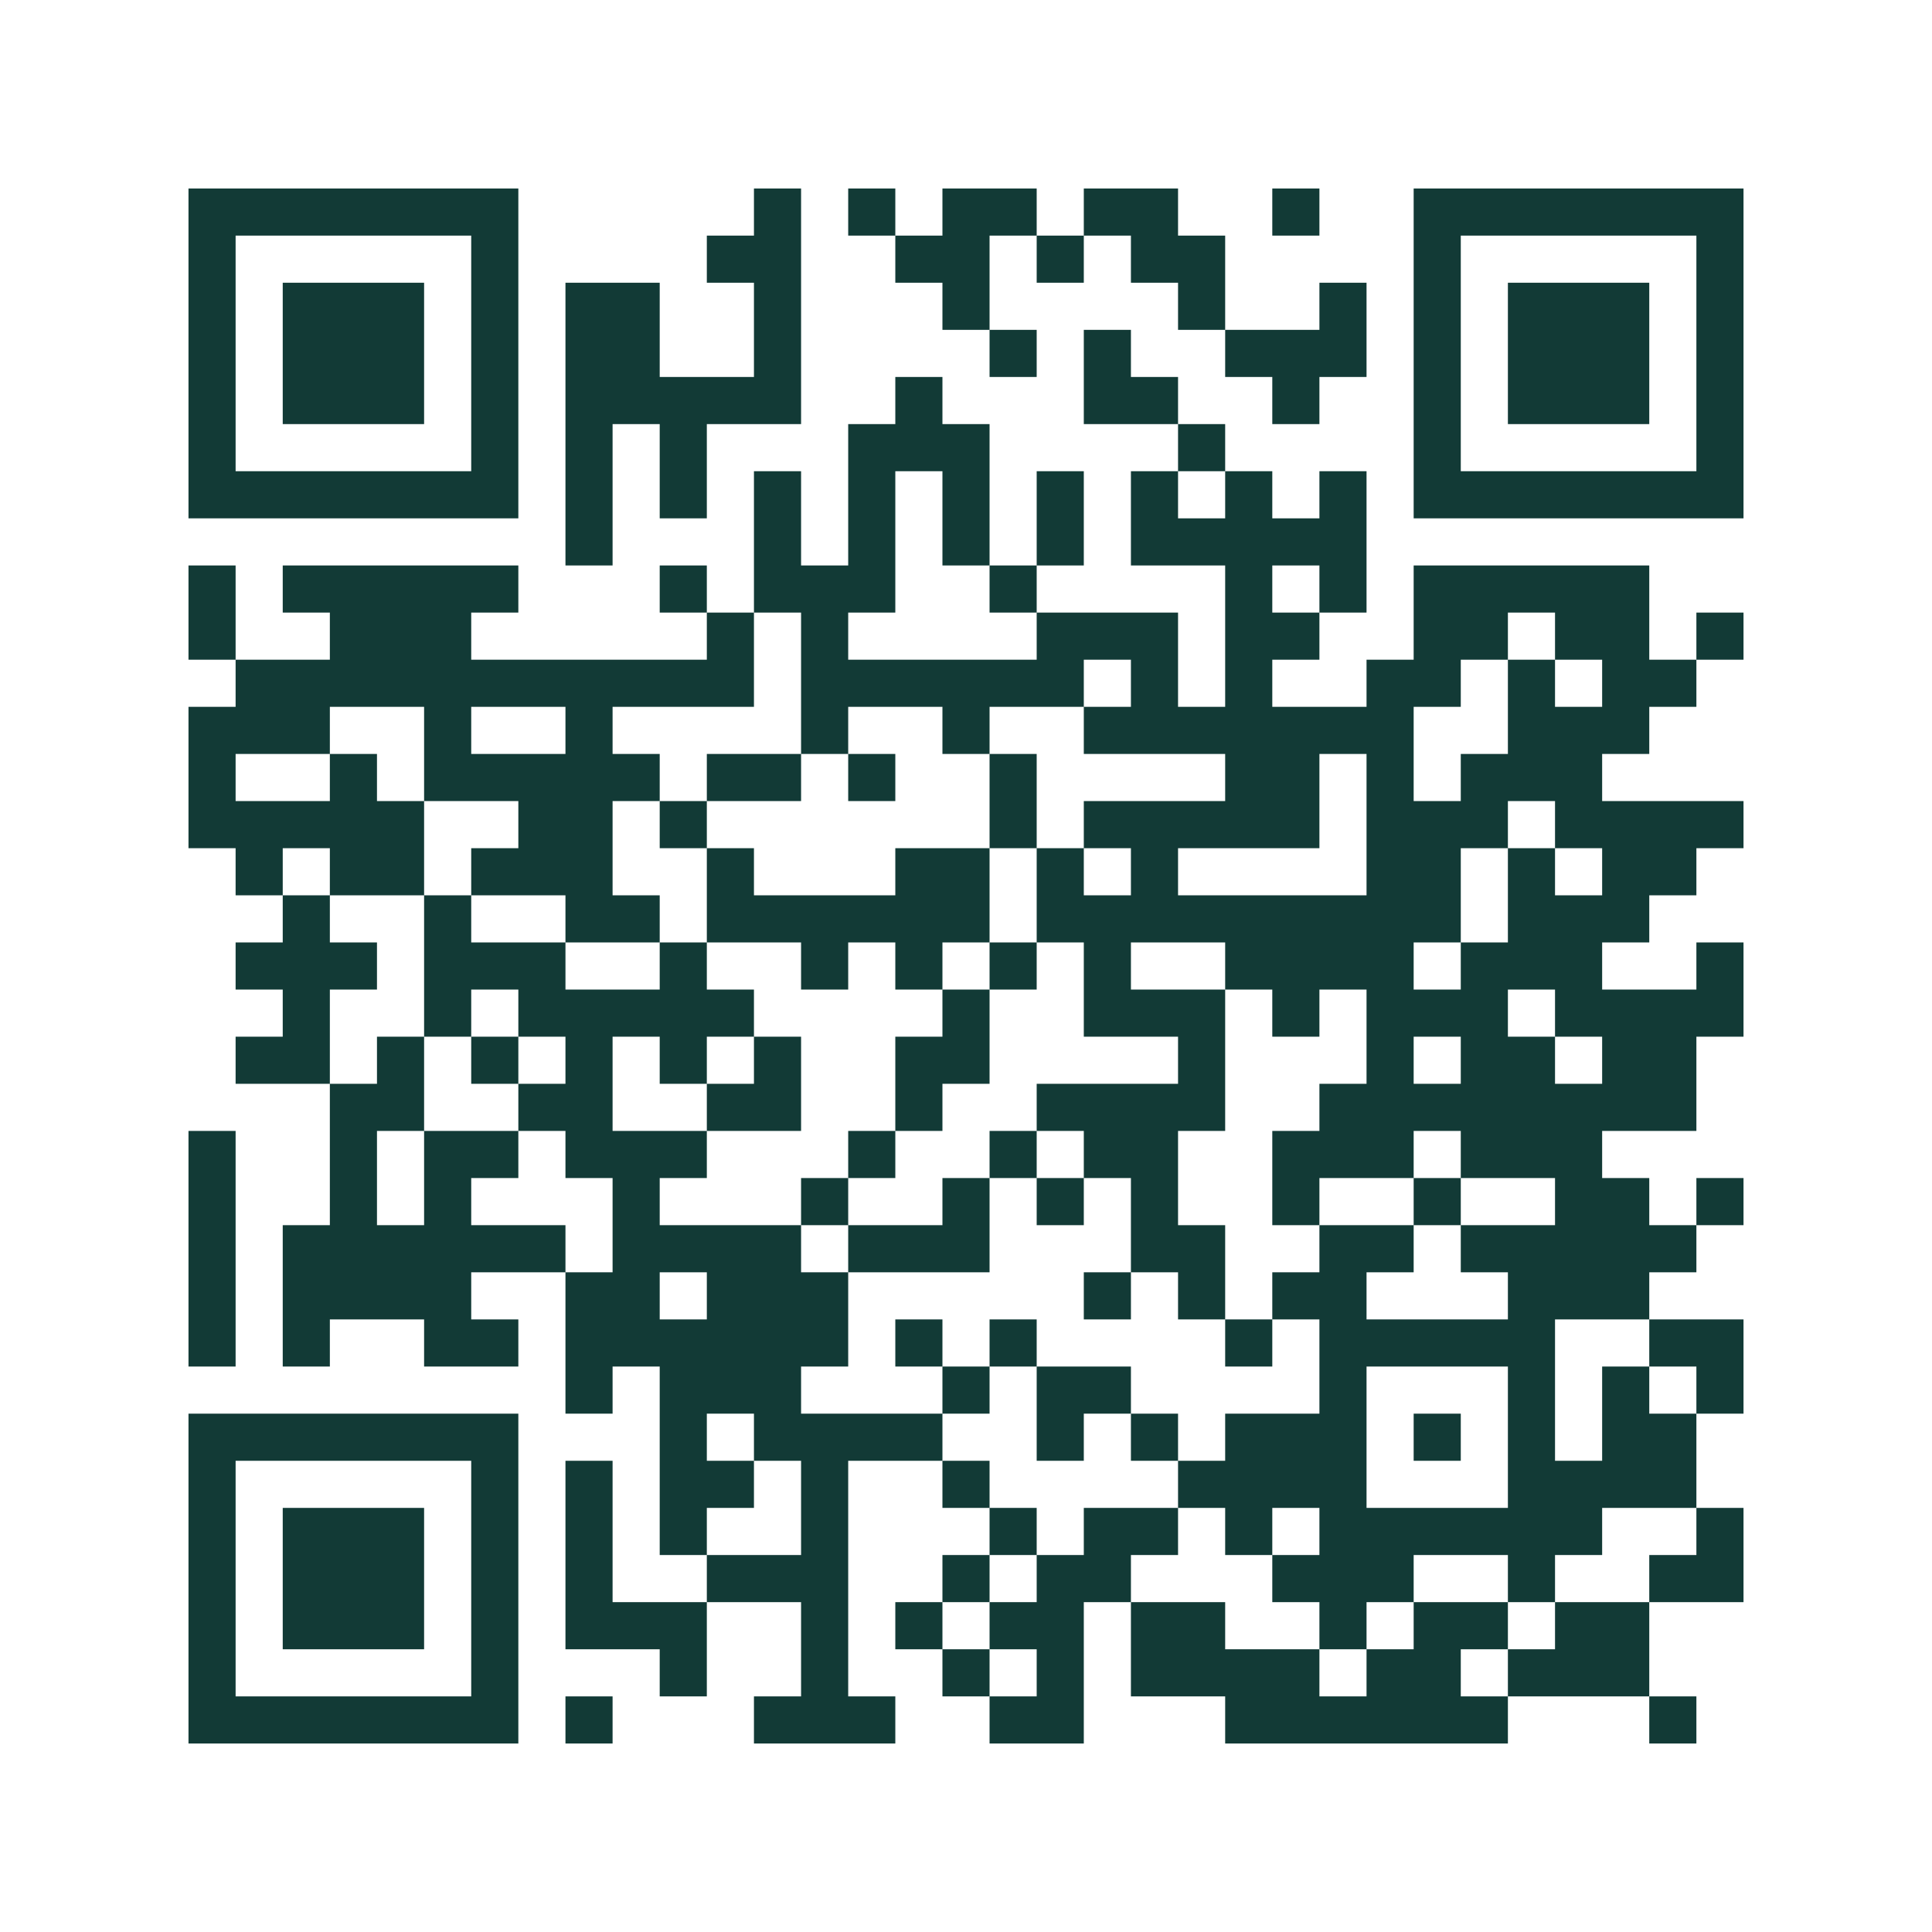
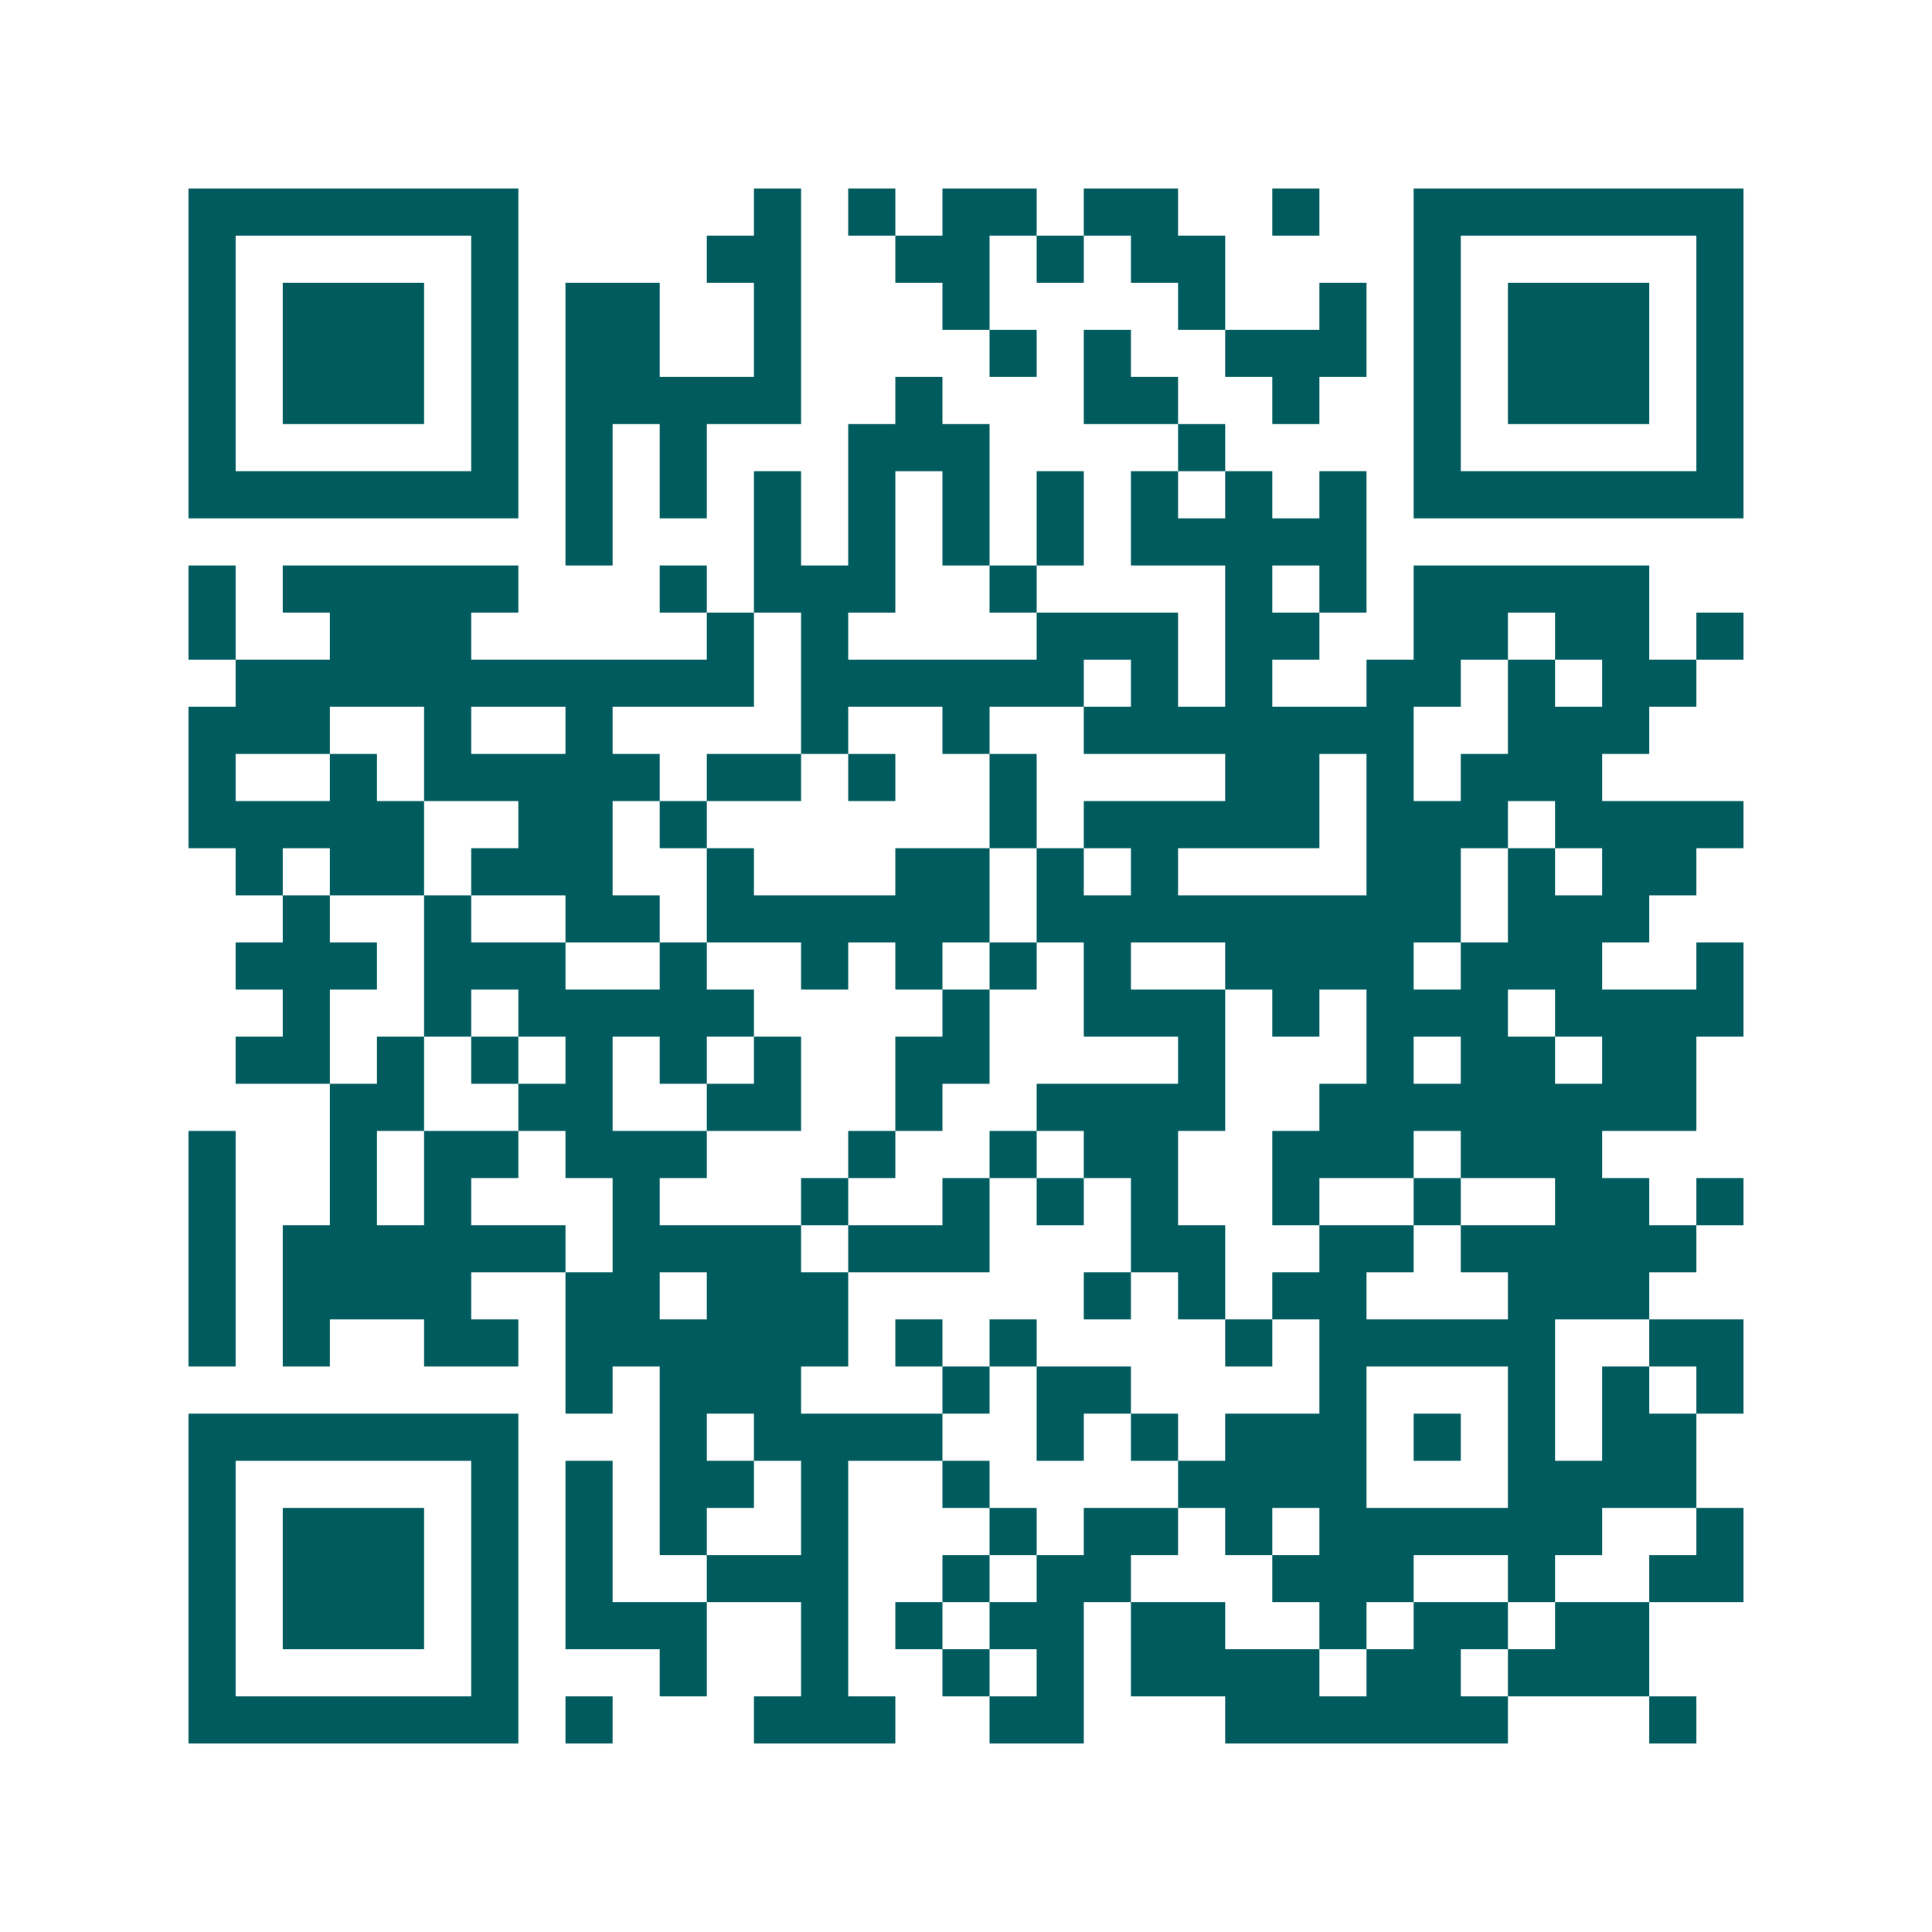
<svg xmlns="http://www.w3.org/2000/svg" width="41" height="41" class="segno">
  <path fill="#fff" d="M0 0h41v41h-41z" />
-   <path class="qrline" stroke="#123a36" d="M4 4.5h7m5 0h1m1 0h1m1 0h2m1 0h2m2 0h1m2 0h7m-33 1h1m5 0h1m4 0h2m2 0h2m1 0h1m1 0h2m4 0h1m5 0h1m-33 1h1m1 0h3m1 0h1m1 0h2m2 0h1m3 0h1m4 0h1m2 0h1m1 0h1m1 0h3m1 0h1m-33 1h1m1 0h3m1 0h1m1 0h2m2 0h1m4 0h1m1 0h1m2 0h3m1 0h1m1 0h3m1 0h1m-33 1h1m1 0h3m1 0h1m1 0h5m2 0h1m3 0h2m2 0h1m2 0h1m1 0h3m1 0h1m-33 1h1m5 0h1m1 0h1m1 0h1m3 0h3m4 0h1m4 0h1m5 0h1m-33 1h7m1 0h1m1 0h1m1 0h1m1 0h1m1 0h1m1 0h1m1 0h1m1 0h1m1 0h1m1 0h7m-25 1h1m3 0h1m1 0h1m1 0h1m1 0h1m1 0h5m-25 1h1m1 0h5m3 0h1m1 0h3m2 0h1m4 0h1m1 0h1m1 0h5m-31 1h1m2 0h3m5 0h1m1 0h1m4 0h3m1 0h2m2 0h2m1 0h2m1 0h1m-32 1h11m1 0h6m1 0h1m1 0h1m2 0h2m1 0h1m1 0h2m-32 1h3m2 0h1m2 0h1m4 0h1m2 0h1m2 0h7m2 0h3m-31 1h1m2 0h1m1 0h5m1 0h2m1 0h1m2 0h1m4 0h2m1 0h1m1 0h3m-30 1h5m2 0h2m1 0h1m6 0h1m1 0h5m1 0h3m1 0h4m-32 1h1m1 0h2m1 0h3m2 0h1m3 0h2m1 0h1m1 0h1m4 0h2m1 0h1m1 0h2m-30 1h1m2 0h1m2 0h2m1 0h6m1 0h9m1 0h3m-30 1h3m1 0h3m2 0h1m2 0h1m1 0h1m1 0h1m1 0h1m2 0h4m1 0h3m2 0h1m-31 1h1m2 0h1m1 0h5m4 0h1m2 0h3m1 0h1m1 0h3m1 0h4m-32 1h2m1 0h1m1 0h1m1 0h1m1 0h1m1 0h1m2 0h2m4 0h1m3 0h1m1 0h2m1 0h2m-29 1h2m2 0h2m2 0h2m2 0h1m2 0h4m2 0h8m-32 1h1m2 0h1m1 0h2m1 0h3m3 0h1m2 0h1m1 0h2m2 0h3m1 0h3m-30 1h1m2 0h1m1 0h1m3 0h1m3 0h1m2 0h1m1 0h1m1 0h1m2 0h1m2 0h1m2 0h2m1 0h1m-33 1h1m1 0h6m1 0h4m1 0h3m3 0h2m2 0h2m1 0h5m-32 1h1m1 0h4m2 0h2m1 0h3m5 0h1m1 0h1m1 0h2m3 0h3m-31 1h1m1 0h1m2 0h2m1 0h6m1 0h1m1 0h1m4 0h1m1 0h5m2 0h2m-25 1h1m1 0h3m3 0h1m1 0h2m4 0h1m3 0h1m1 0h1m1 0h1m-33 1h7m3 0h1m1 0h4m2 0h1m1 0h1m1 0h3m1 0h1m1 0h1m1 0h2m-32 1h1m5 0h1m1 0h1m1 0h2m1 0h1m2 0h1m4 0h4m3 0h4m-32 1h1m1 0h3m1 0h1m1 0h1m1 0h1m2 0h1m3 0h1m1 0h2m1 0h1m1 0h6m2 0h1m-33 1h1m1 0h3m1 0h1m1 0h1m2 0h3m2 0h1m1 0h2m3 0h3m2 0h1m2 0h2m-33 1h1m1 0h3m1 0h1m1 0h3m2 0h1m1 0h1m1 0h2m1 0h2m2 0h1m1 0h2m1 0h2m-31 1h1m5 0h1m3 0h1m2 0h1m2 0h1m1 0h1m1 0h4m1 0h2m1 0h3m-31 1h7m1 0h1m3 0h3m2 0h2m3 0h6m3 0h1" />
+   <path class="qrline" stroke="#005b5e" d="M4 4.5h7m5 0h1m1 0h1m1 0h2m1 0h2m2 0h1m2 0h7m-33 1h1m5 0h1m4 0h2m2 0h2m1 0h1m1 0h2m4 0h1m5 0h1m-33 1h1m1 0h3m1 0h1m1 0h2m2 0h1m3 0h1m4 0h1m2 0h1m1 0h1m1 0h3m1 0h1m-33 1h1m1 0h3m1 0h1m1 0h2m2 0h1m4 0h1m1 0h1m2 0h3m1 0h1m1 0h3m1 0h1m-33 1h1m1 0h3m1 0h1m1 0h5m2 0h1m3 0h2m2 0h1m2 0h1m1 0h3m1 0h1m-33 1h1m5 0h1m1 0h1m1 0h1m3 0h3m4 0h1m4 0h1m5 0h1m-33 1h7m1 0h1m1 0h1m1 0h1m1 0h1m1 0h1m1 0h1m1 0h1m1 0h1m1 0h1m1 0h7m-25 1h1m3 0h1m1 0h1m1 0h1m1 0h1m1 0h5m-25 1h1m1 0h5m3 0h1m1 0h3m2 0h1m4 0h1m1 0h1m1 0h5m-31 1h1m2 0h3m5 0h1m1 0h1m4 0h3m1 0h2m2 0h2m1 0h2m1 0h1m-32 1h11m1 0h6m1 0h1m1 0h1m2 0h2m1 0h1m1 0h2m-32 1h3m2 0h1m2 0h1m4 0h1m2 0h1m2 0h7m2 0h3m-31 1h1m2 0h1m1 0h5m1 0h2m1 0h1m2 0h1m4 0h2m1 0h1m1 0h3m-30 1h5m2 0h2m1 0h1m6 0h1m1 0h5m1 0h3m1 0h4m-32 1h1m1 0h2m1 0h3m2 0h1m3 0h2m1 0h1m1 0h1m4 0h2m1 0h1m1 0h2m-30 1h1m2 0h1m2 0h2m1 0h6m1 0h9m1 0h3m-30 1h3m1 0h3m2 0h1m2 0h1m1 0h1m1 0h1m1 0h1m2 0h4m1 0h3m2 0h1m-31 1h1m2 0h1m1 0h5m4 0h1m2 0h3m1 0h1m1 0h3m1 0h4m-32 1h2m1 0h1m1 0h1m1 0h1m1 0h1m1 0h1m2 0h2m4 0h1m3 0h1m1 0h2m1 0h2m-29 1h2m2 0h2m2 0h2m2 0h1m2 0h4m2 0h8m-32 1h1m2 0h1m1 0h2m1 0h3m3 0h1m2 0h1m1 0h2m2 0h3m1 0h3m-30 1h1m2 0h1m1 0h1m3 0h1m3 0h1m2 0h1m1 0h1m1 0h1m2 0h1m2 0h1m2 0h2m1 0h1m-33 1h1m1 0h6m1 0h4m1 0h3m3 0h2m2 0h2m1 0h5m-32 1h1m1 0h4m2 0h2m1 0h3m5 0h1m1 0h1m1 0h2m3 0h3m-31 1h1m1 0h1m2 0h2m1 0h6m1 0h1m1 0h1m4 0h1m1 0h5m2 0h2m-25 1h1m1 0h3m3 0h1m1 0h2m4 0h1m3 0h1m1 0h1m1 0h1m-33 1h7m3 0h1m1 0h4m2 0h1m1 0h1m1 0h3m1 0h1m1 0h1m1 0h2m-32 1h1m5 0h1m1 0h1m1 0h2m1 0h1m2 0h1m4 0h4m3 0h4m-32 1h1m1 0h3m1 0h1m1 0h1m1 0h1m2 0h1m3 0h1m1 0h2m1 0h1m1 0h6m2 0h1m-33 1h1m1 0h3m1 0h1m1 0h1m2 0h3m2 0h1m1 0h2m3 0h3m2 0h1m2 0h2m-33 1h1m1 0h3m1 0h1m1 0h3m2 0h1m1 0h1m1 0h2m1 0h2m2 0h1m1 0h2m1 0h2m-31 1h1m5 0h1m3 0h1m2 0h1m2 0h1m1 0h1m1 0h4m1 0h2m1 0h3m-31 1h7m1 0h1m3 0h3m2 0h2m3 0h6m3 0h1" />
</svg>
